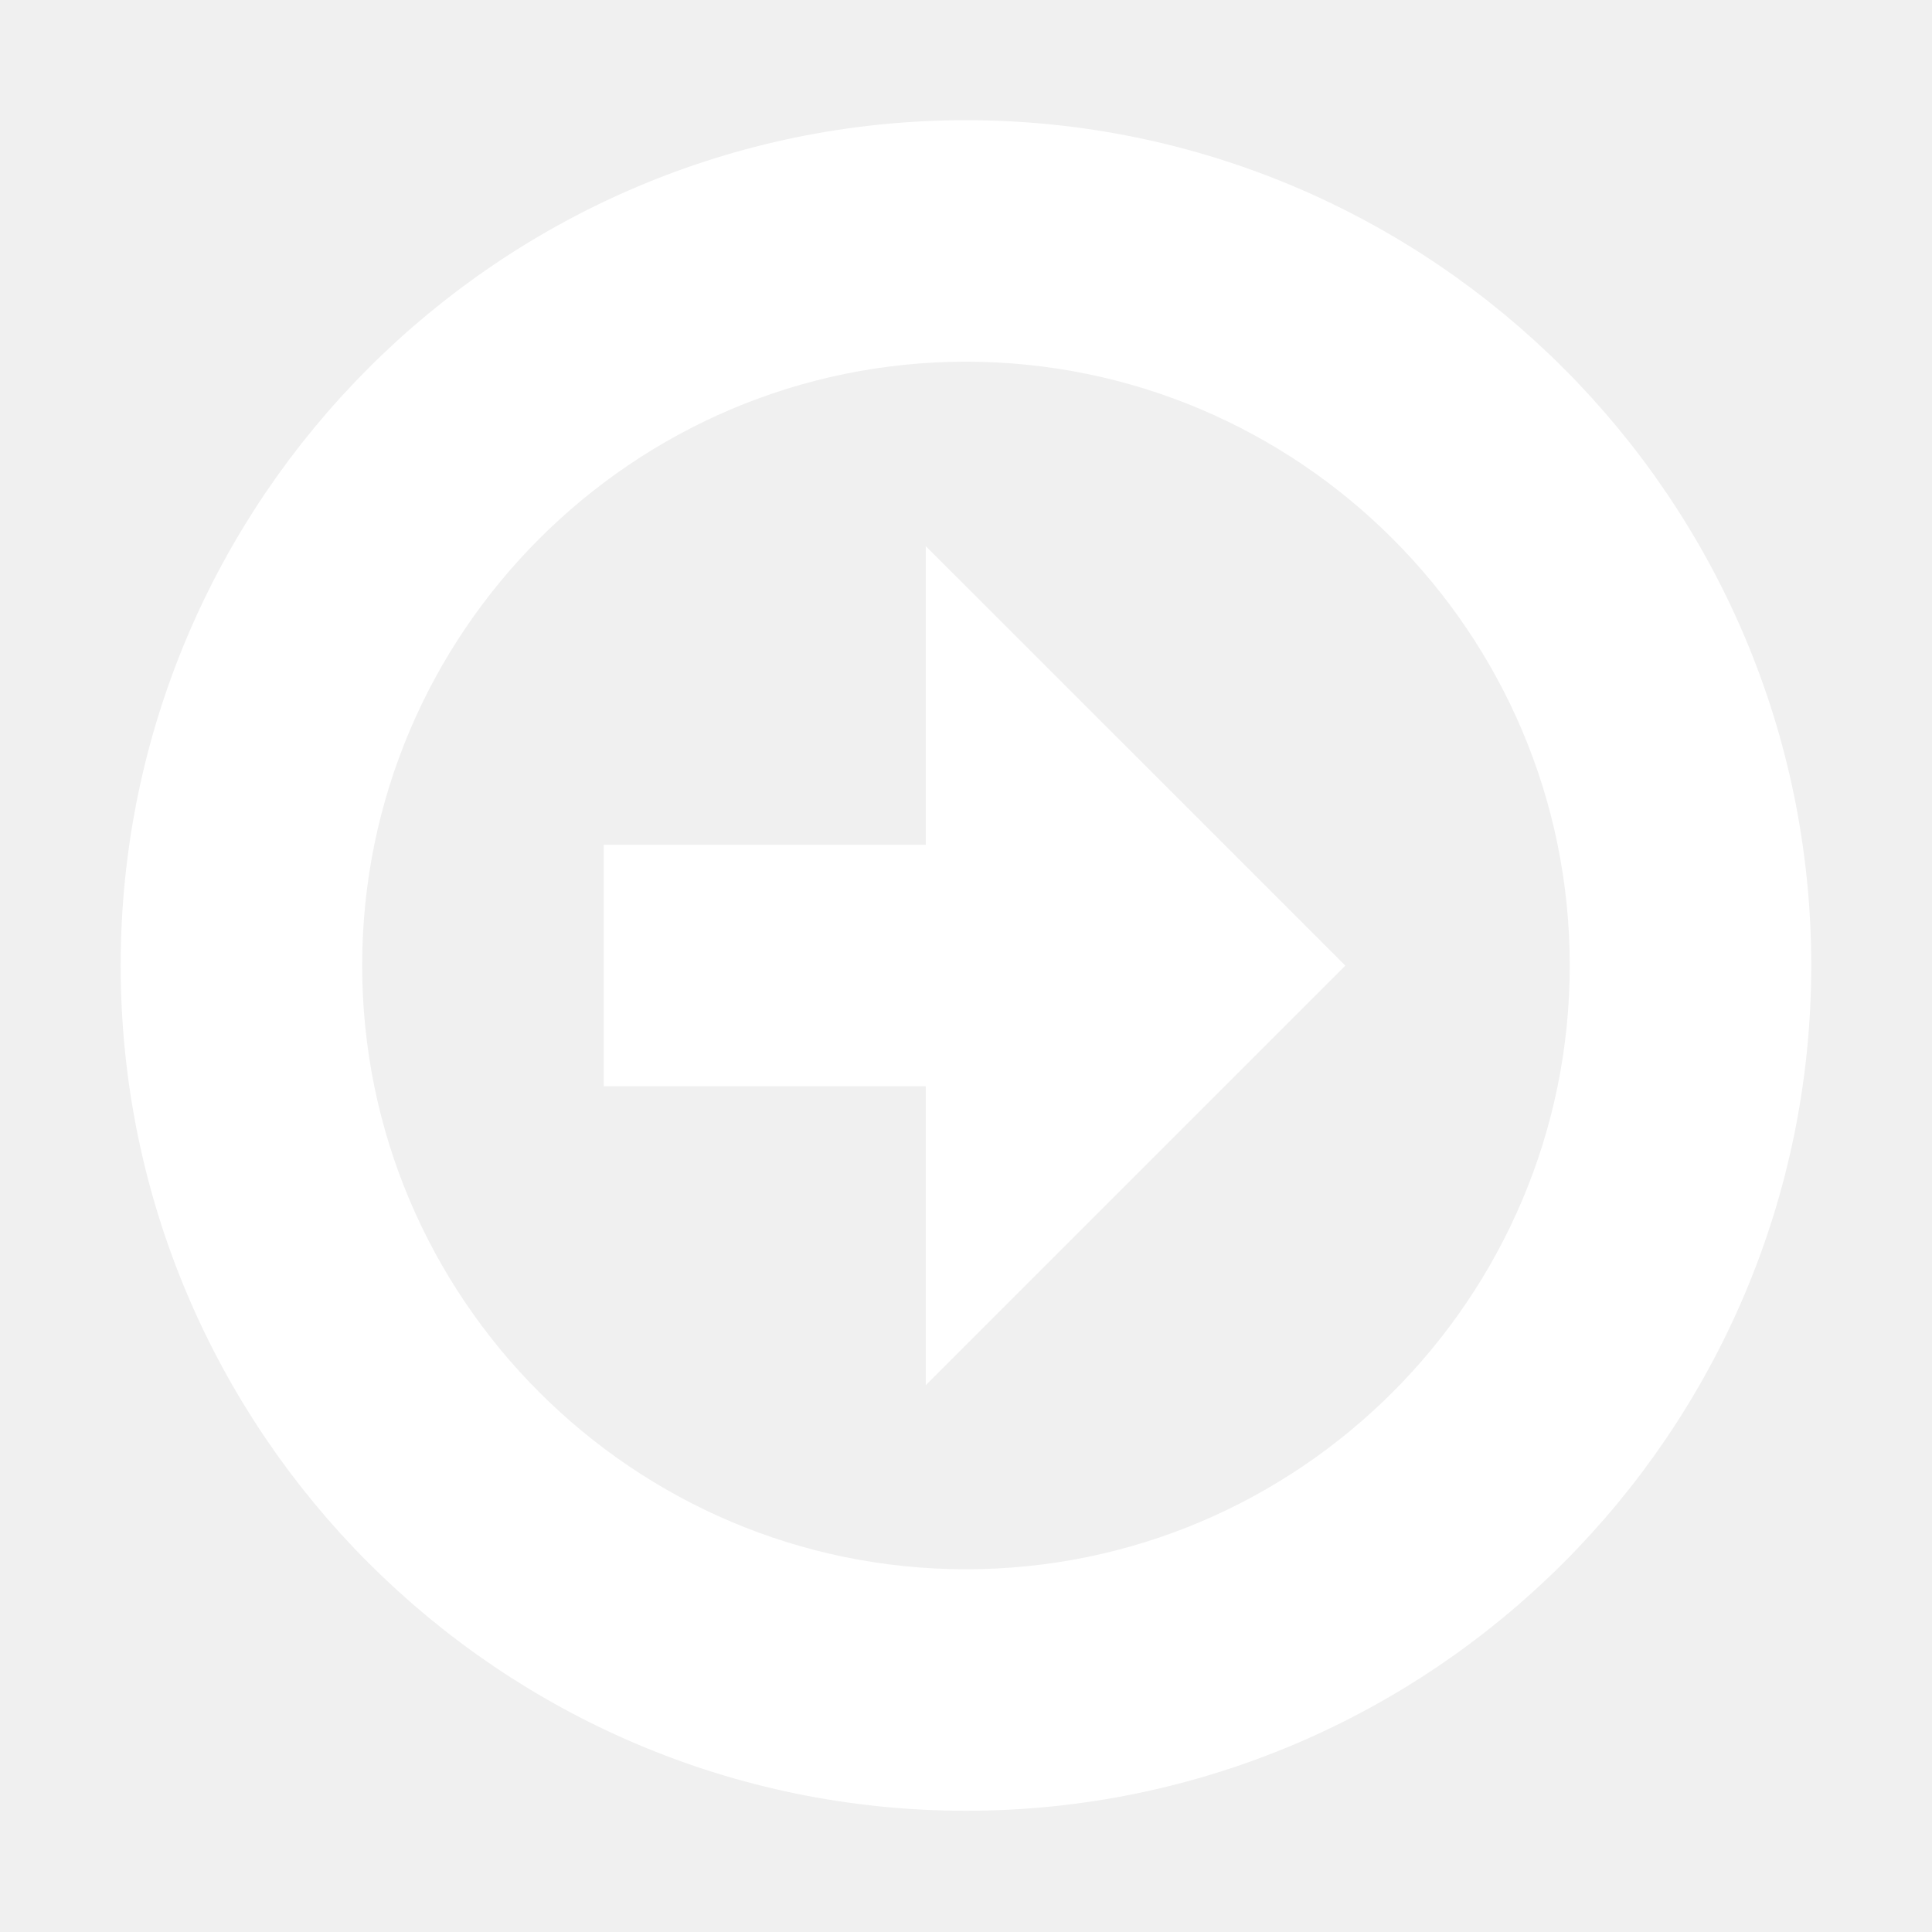
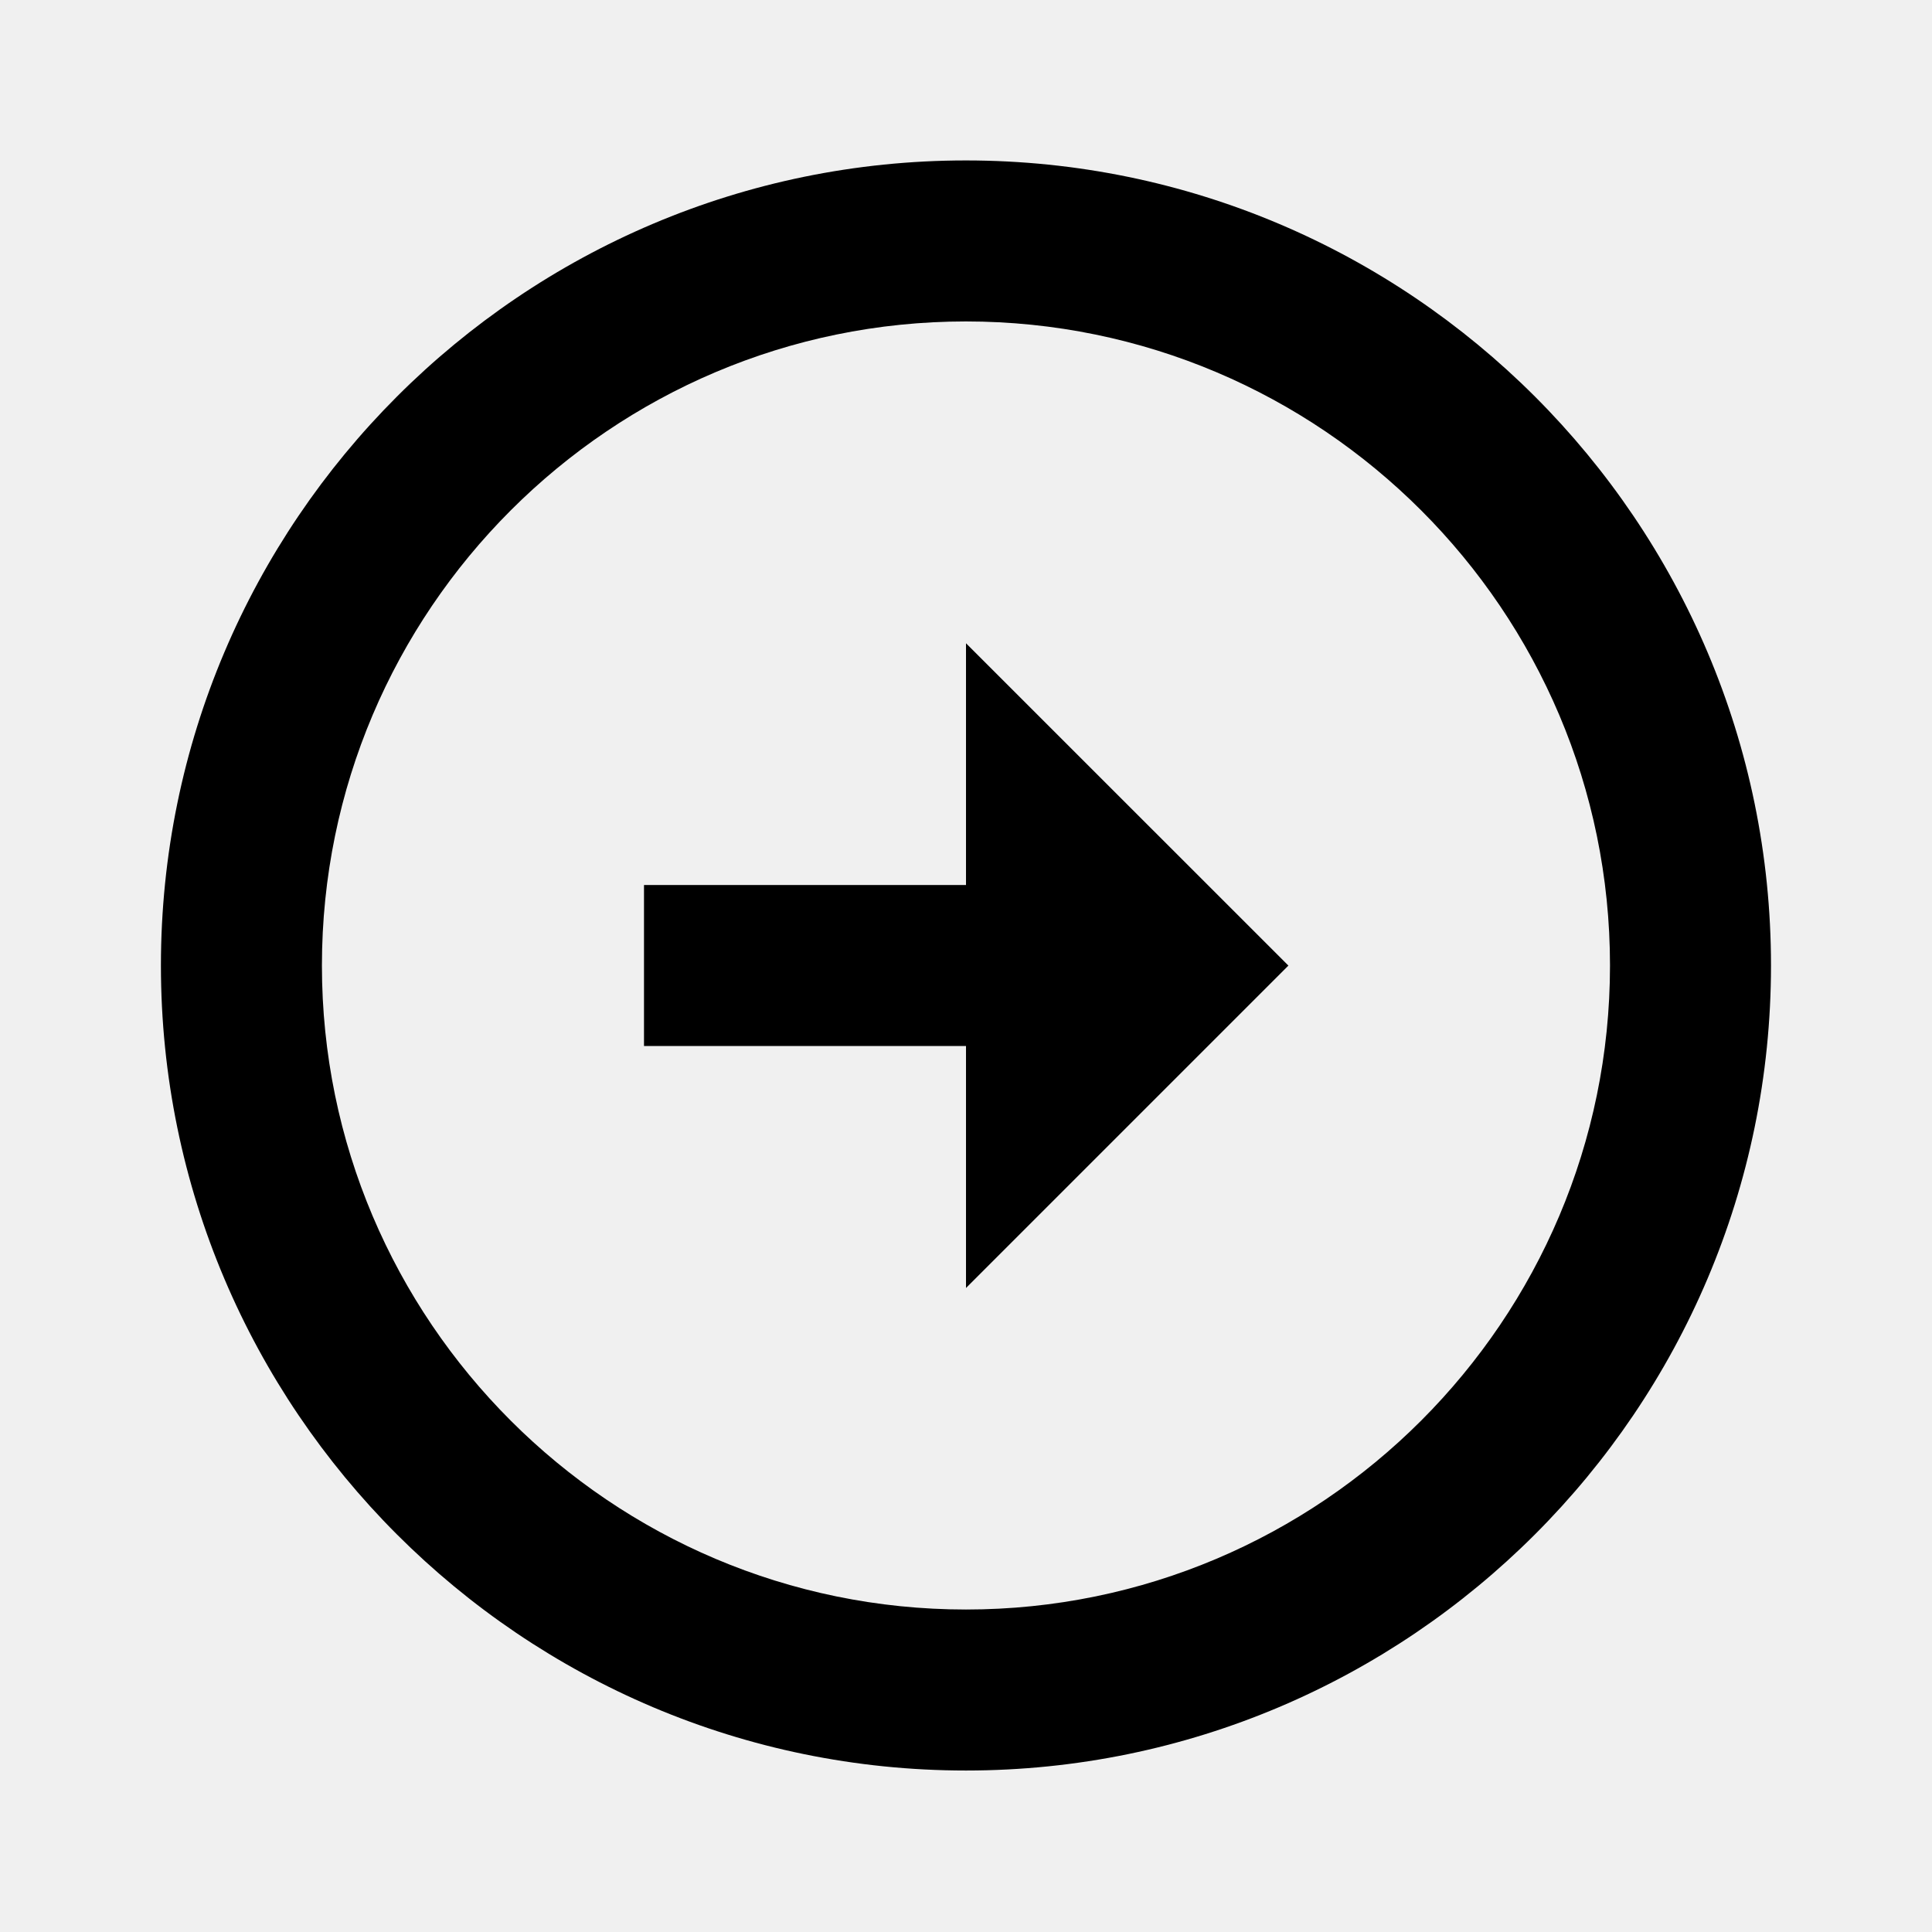
- <svg xmlns="http://www.w3.org/2000/svg" fill="#ffffff" width="64px" height="64px" viewBox="0 0 24 24" stroke="#ffffff">
+ <svg xmlns="http://www.w3.org/2000/svg" fill="#000000" width="800px" height="800px" viewBox="0 0 24 24">
  <g id="SVGRepo_bgCarrier" stroke-width="0" />
-   <g id="SVGRepo_tracerCarrier" stroke-linecap="round" stroke-linejoin="round" stroke="#CCCCCC" stroke-width="0.144" />
+   <g id="SVGRepo_tracerCarrier" stroke-linecap="round" stroke-linejoin="round" />
  <g id="SVGRepo_iconCarrier">
    <path d="M11.999 1.993c-5.514.001-10 4.487-10 10.001s4.486 10 10.001 10c5.513 0 9.999-4.486 10-10 0-5.514-4.486-10-10.001-10.001zM12 19.994c-4.412 0-8.001-3.589-8.001-8s3.589-8 8-8.001C16.411 3.994 20 7.583 20 11.994c-.001 4.411-3.59 8-8 8z" />
    <path d="M12 10.994H8v2h4V16l4.005-4.005L12 7.991z" />
  </g>
</svg>
